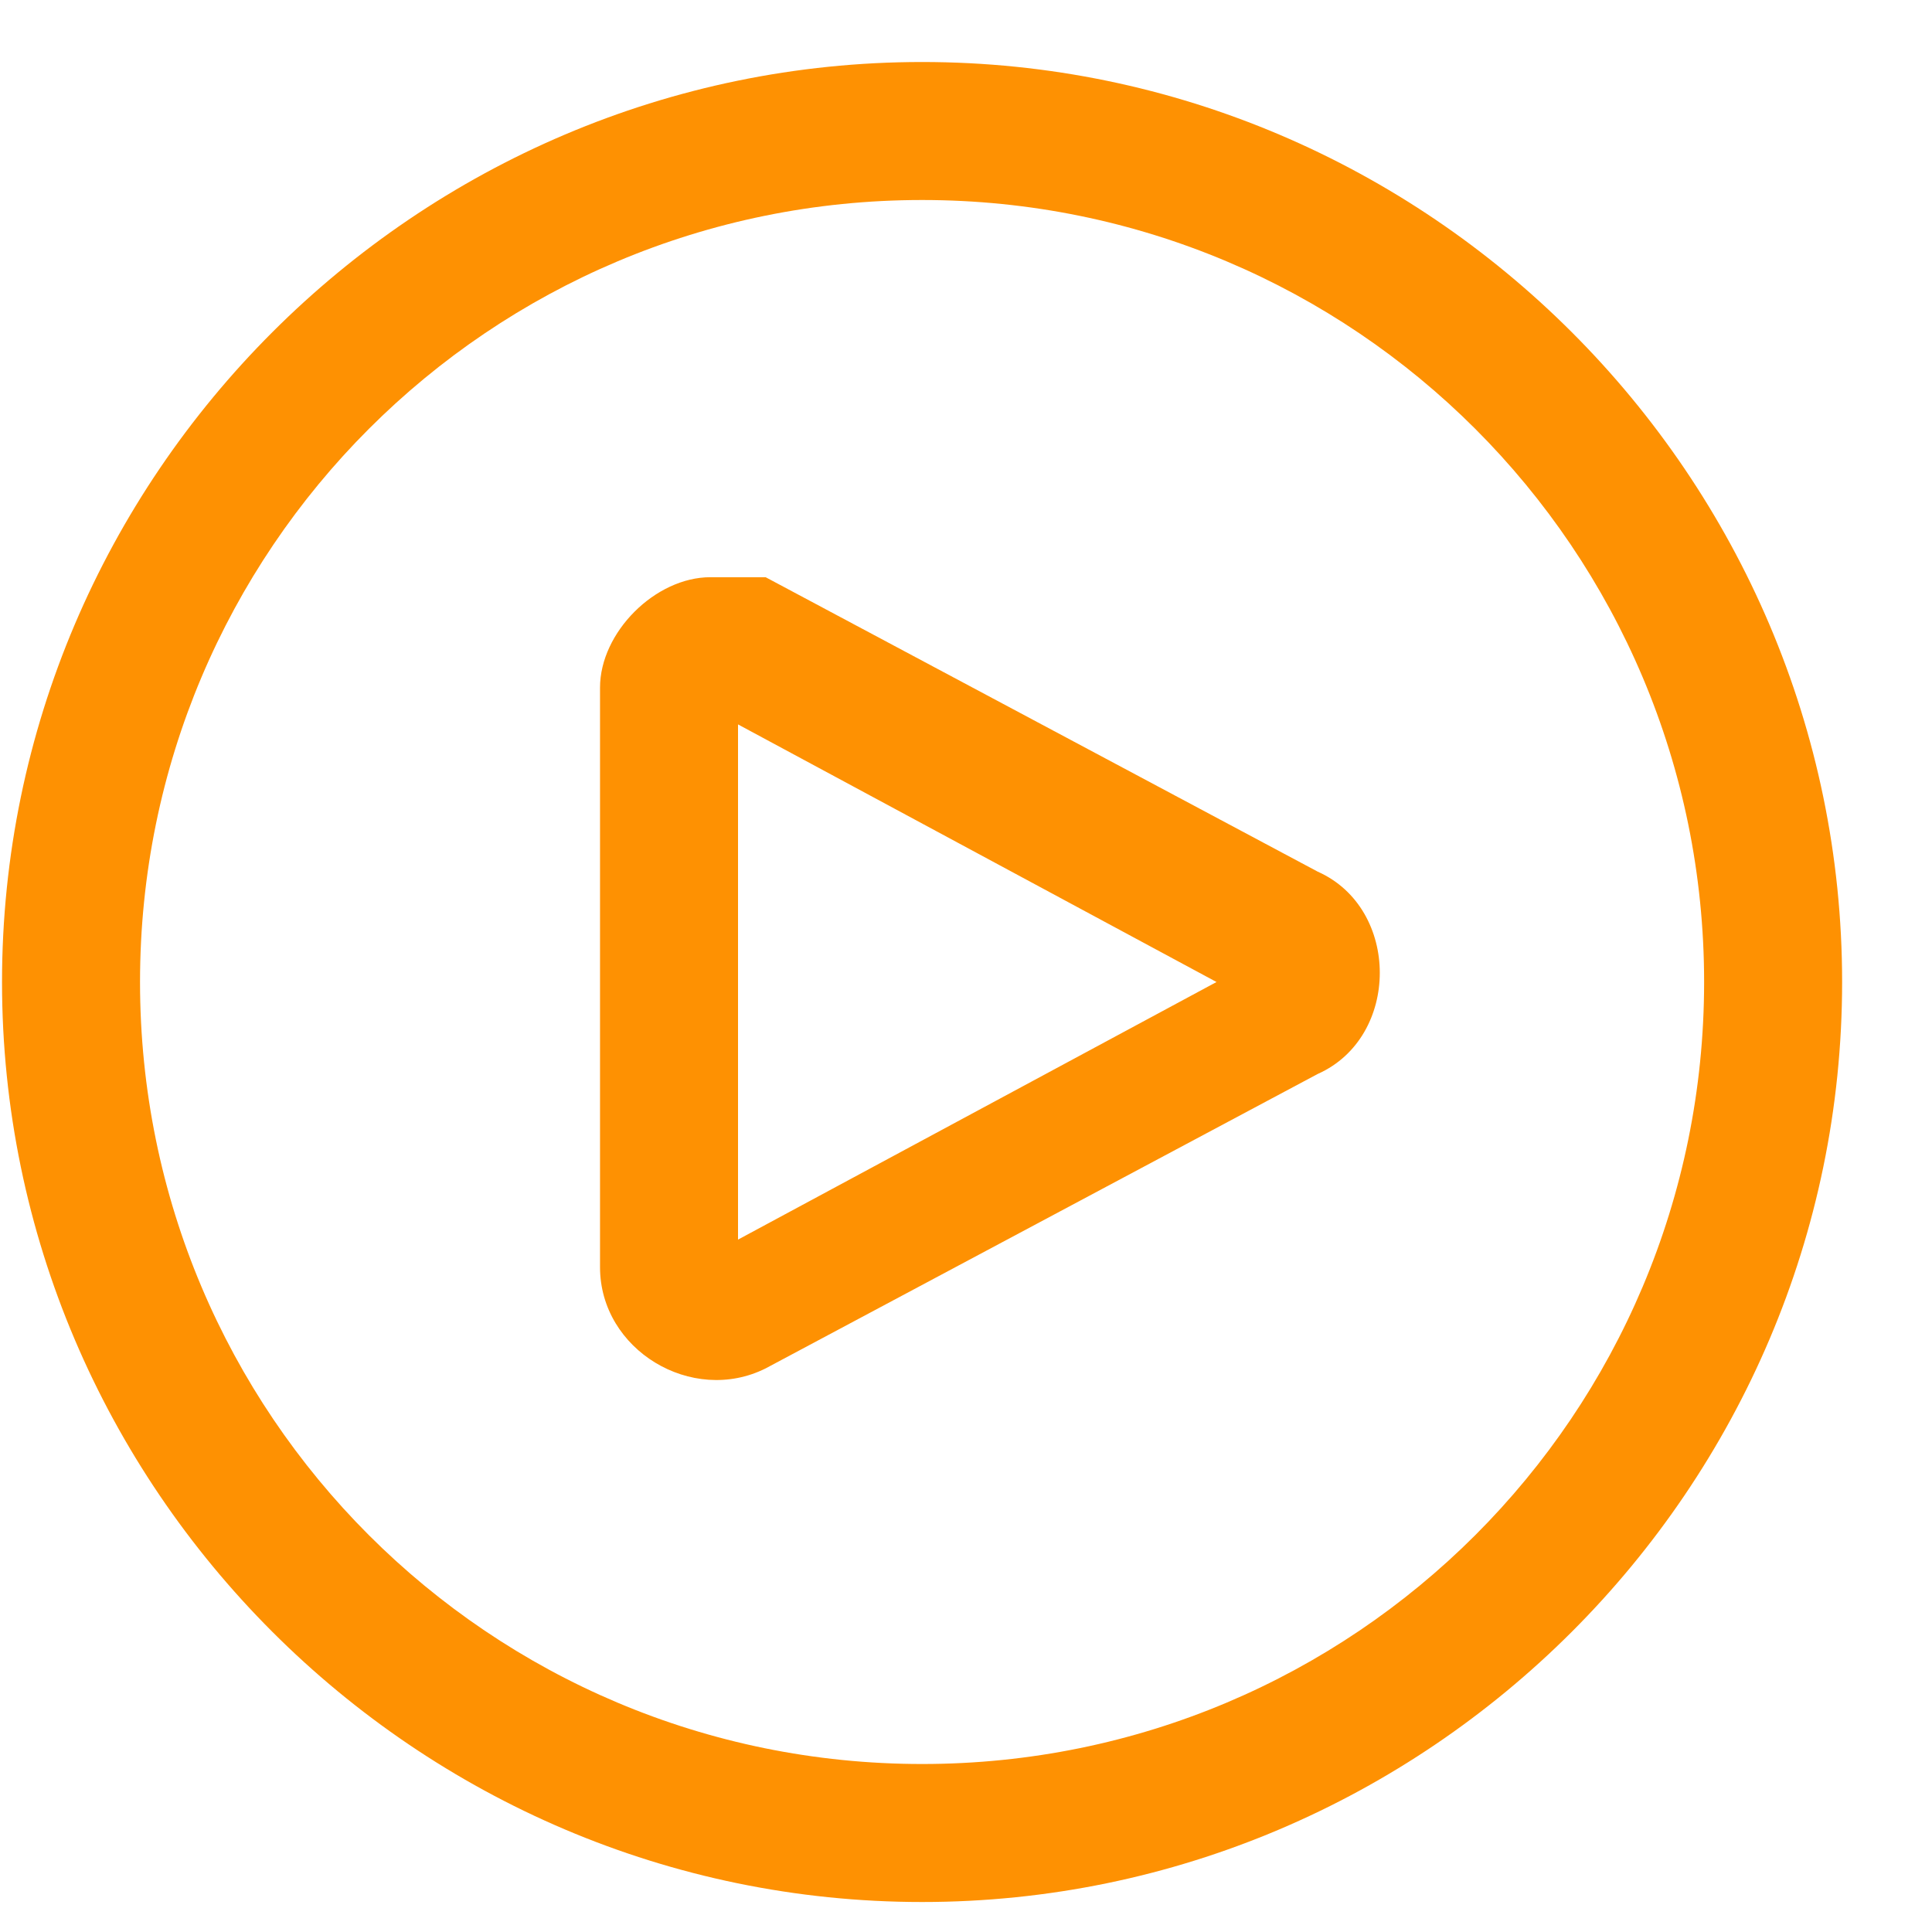
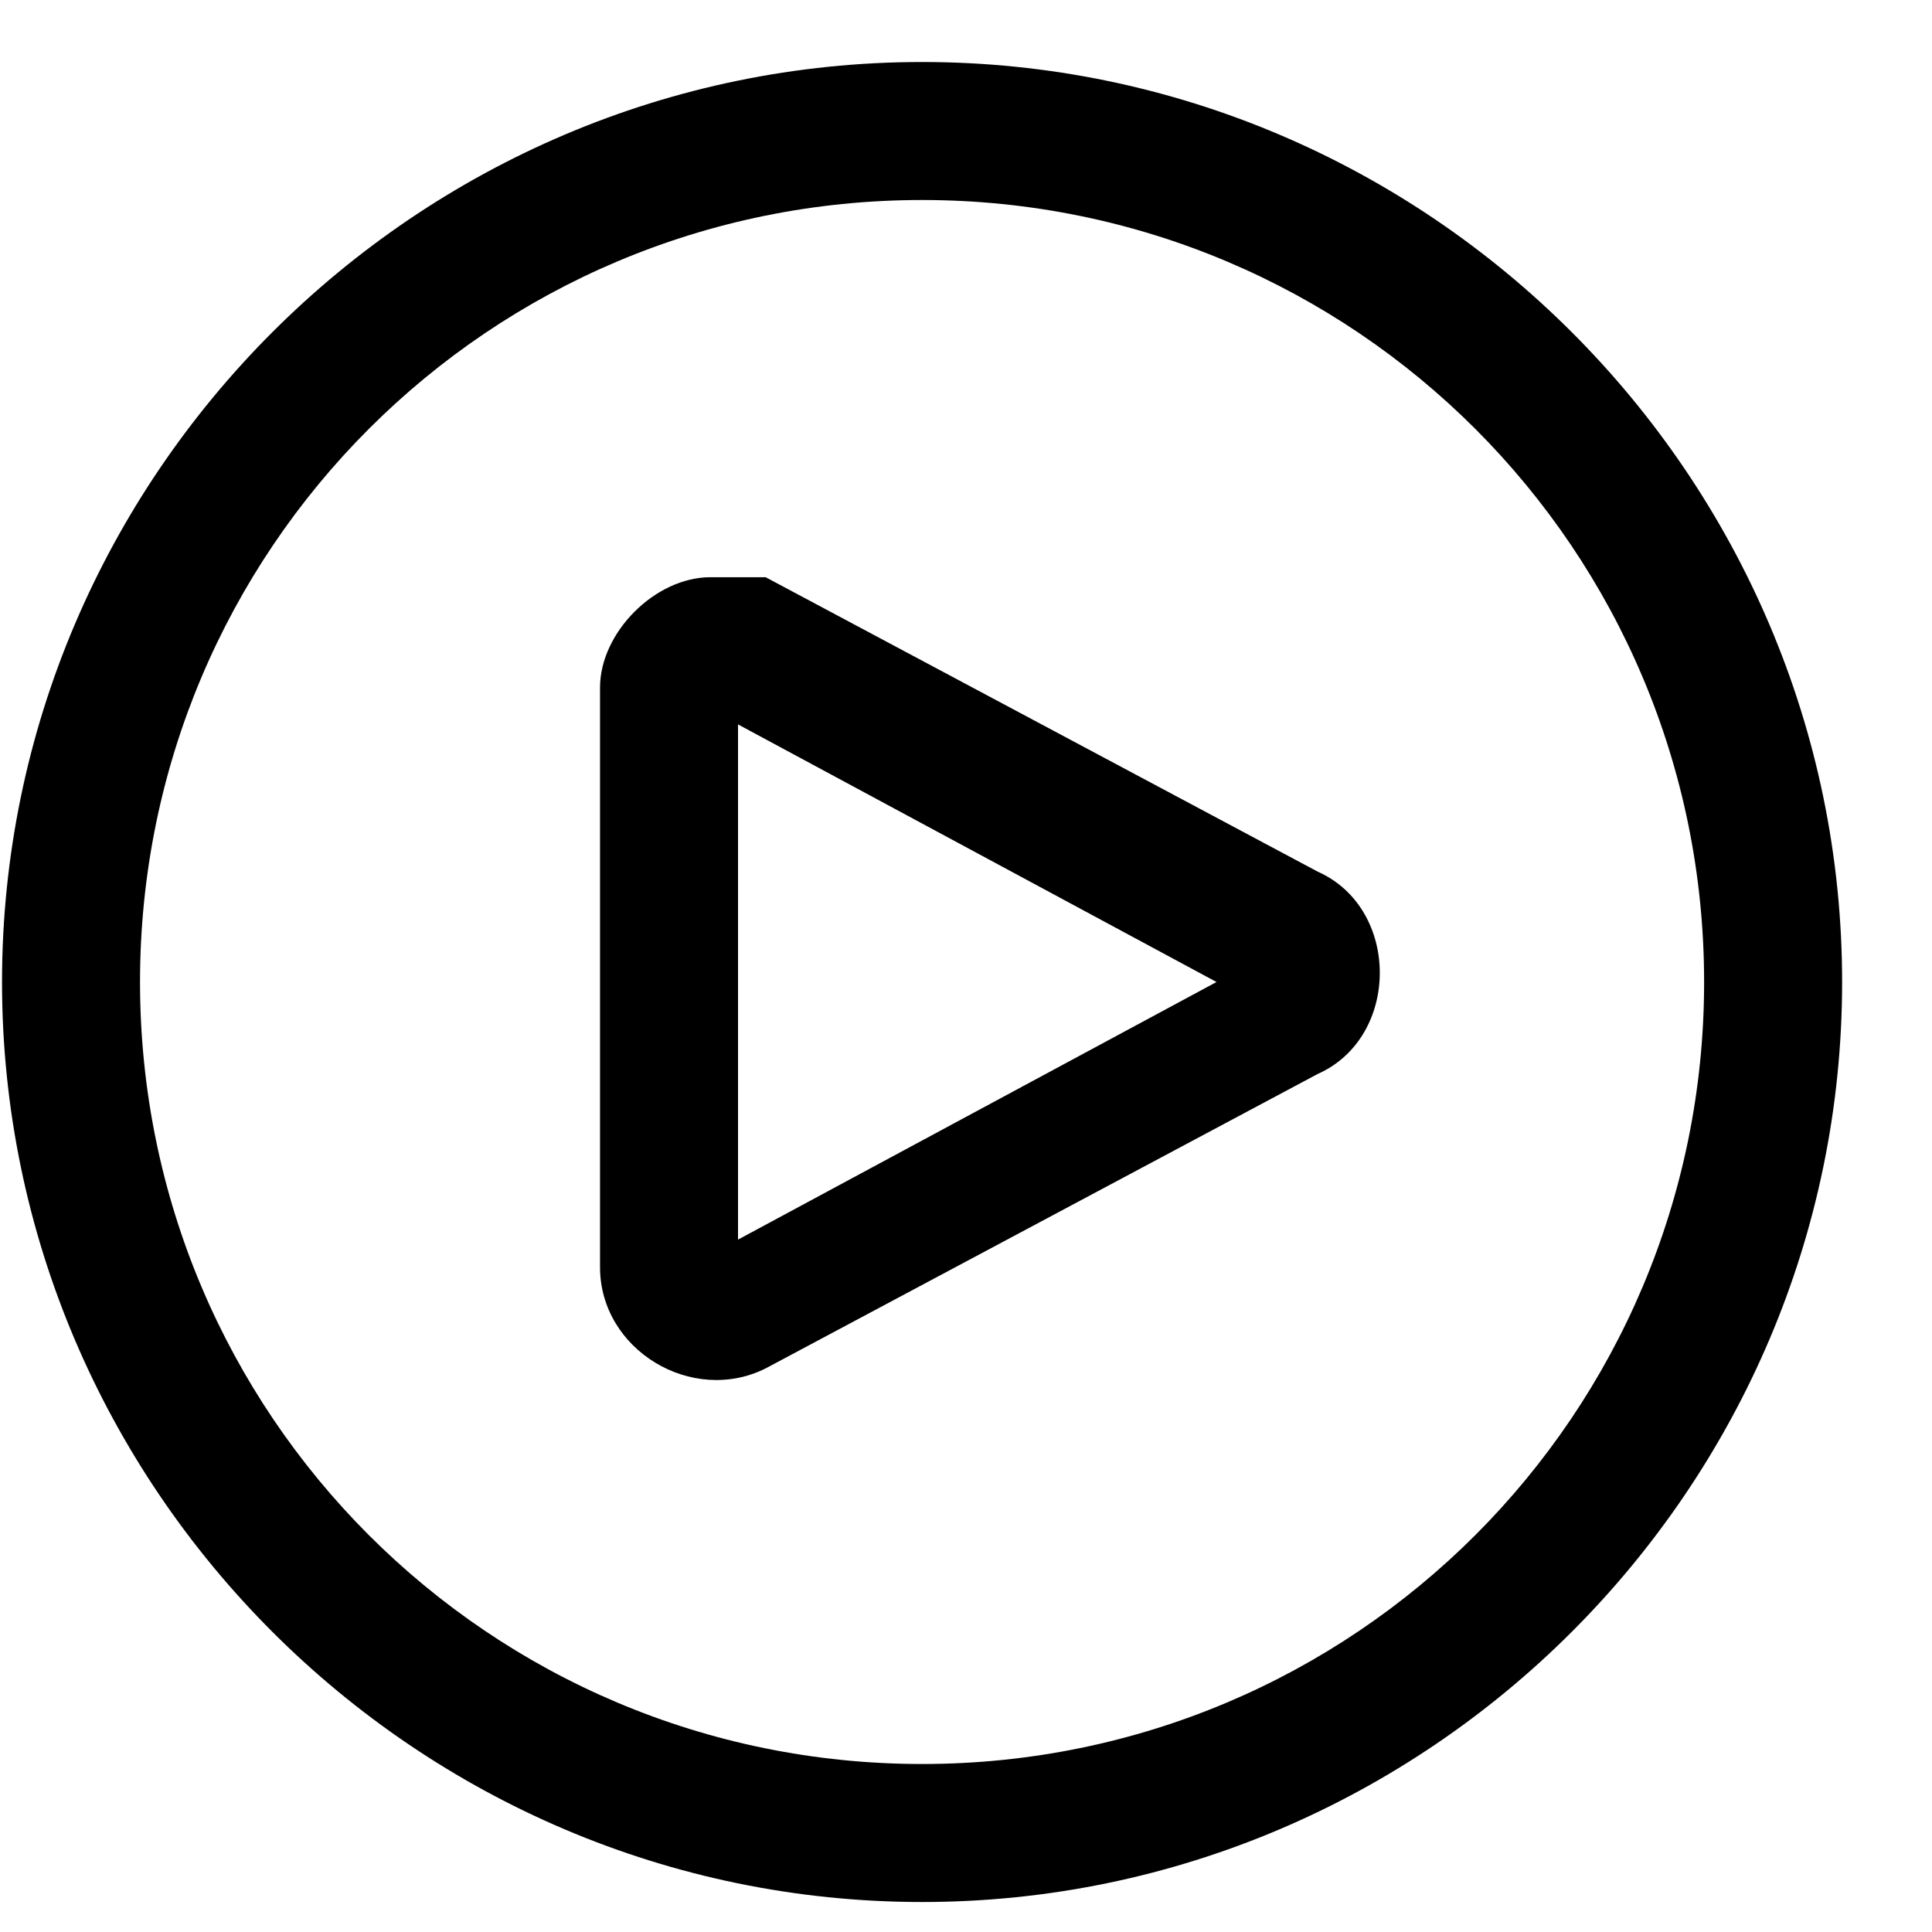
<svg xmlns="http://www.w3.org/2000/svg" viewBox="0 0 21 21">
-   <path d="M10.023 0.674C4.522 0.674 0.022 5.174 0.022 10.674C0.022 16.174 4.522 20.674 10.023 20.674C15.523 20.674 20.023 16.174 20.023 10.674C20.023 5.174 15.523 0.674 10.023 0.674ZM10.023 2.174C14.723 2.174 18.523 5.974 18.523 10.674C18.523 15.374 14.723 19.174 10.023 19.174C5.322 19.174 1.522 15.374 1.522 10.674C1.522 5.974 5.322 2.174 10.023 2.174ZM7.722 6.274C7.122 6.274 6.522 6.874 6.522 7.474V13.774C6.522 14.674 7.522 15.274 8.322 14.874L14.322 11.674C15.223 11.274 15.223 9.874 14.322 9.474L8.322 6.274C8.122 6.274 7.922 6.274 7.722 6.274ZM8.022 7.874L13.223 10.674L8.022 13.474V7.874Z" fill="#FE9102" />
+   <path d="M10.023 0.674C4.522 0.674 0.022 5.174 0.022 10.674C0.022 16.174 4.522 20.674 10.023 20.674C15.523 20.674 20.023 16.174 20.023 10.674C20.023 5.174 15.523 0.674 10.023 0.674ZM10.023 2.174C14.723 2.174 18.523 5.974 18.523 10.674C18.523 15.374 14.723 19.174 10.023 19.174C5.322 19.174 1.522 15.374 1.522 10.674C1.522 5.974 5.322 2.174 10.023 2.174ZM7.722 6.274C7.122 6.274 6.522 6.874 6.522 7.474V13.774C6.522 14.674 7.522 15.274 8.322 14.874L14.322 11.674C15.223 11.274 15.223 9.874 14.322 9.474L8.322 6.274C8.122 6.274 7.922 6.274 7.722 6.274ZM8.022 7.874L13.223 10.674L8.022 13.474V7.874Z" />
</svg>
